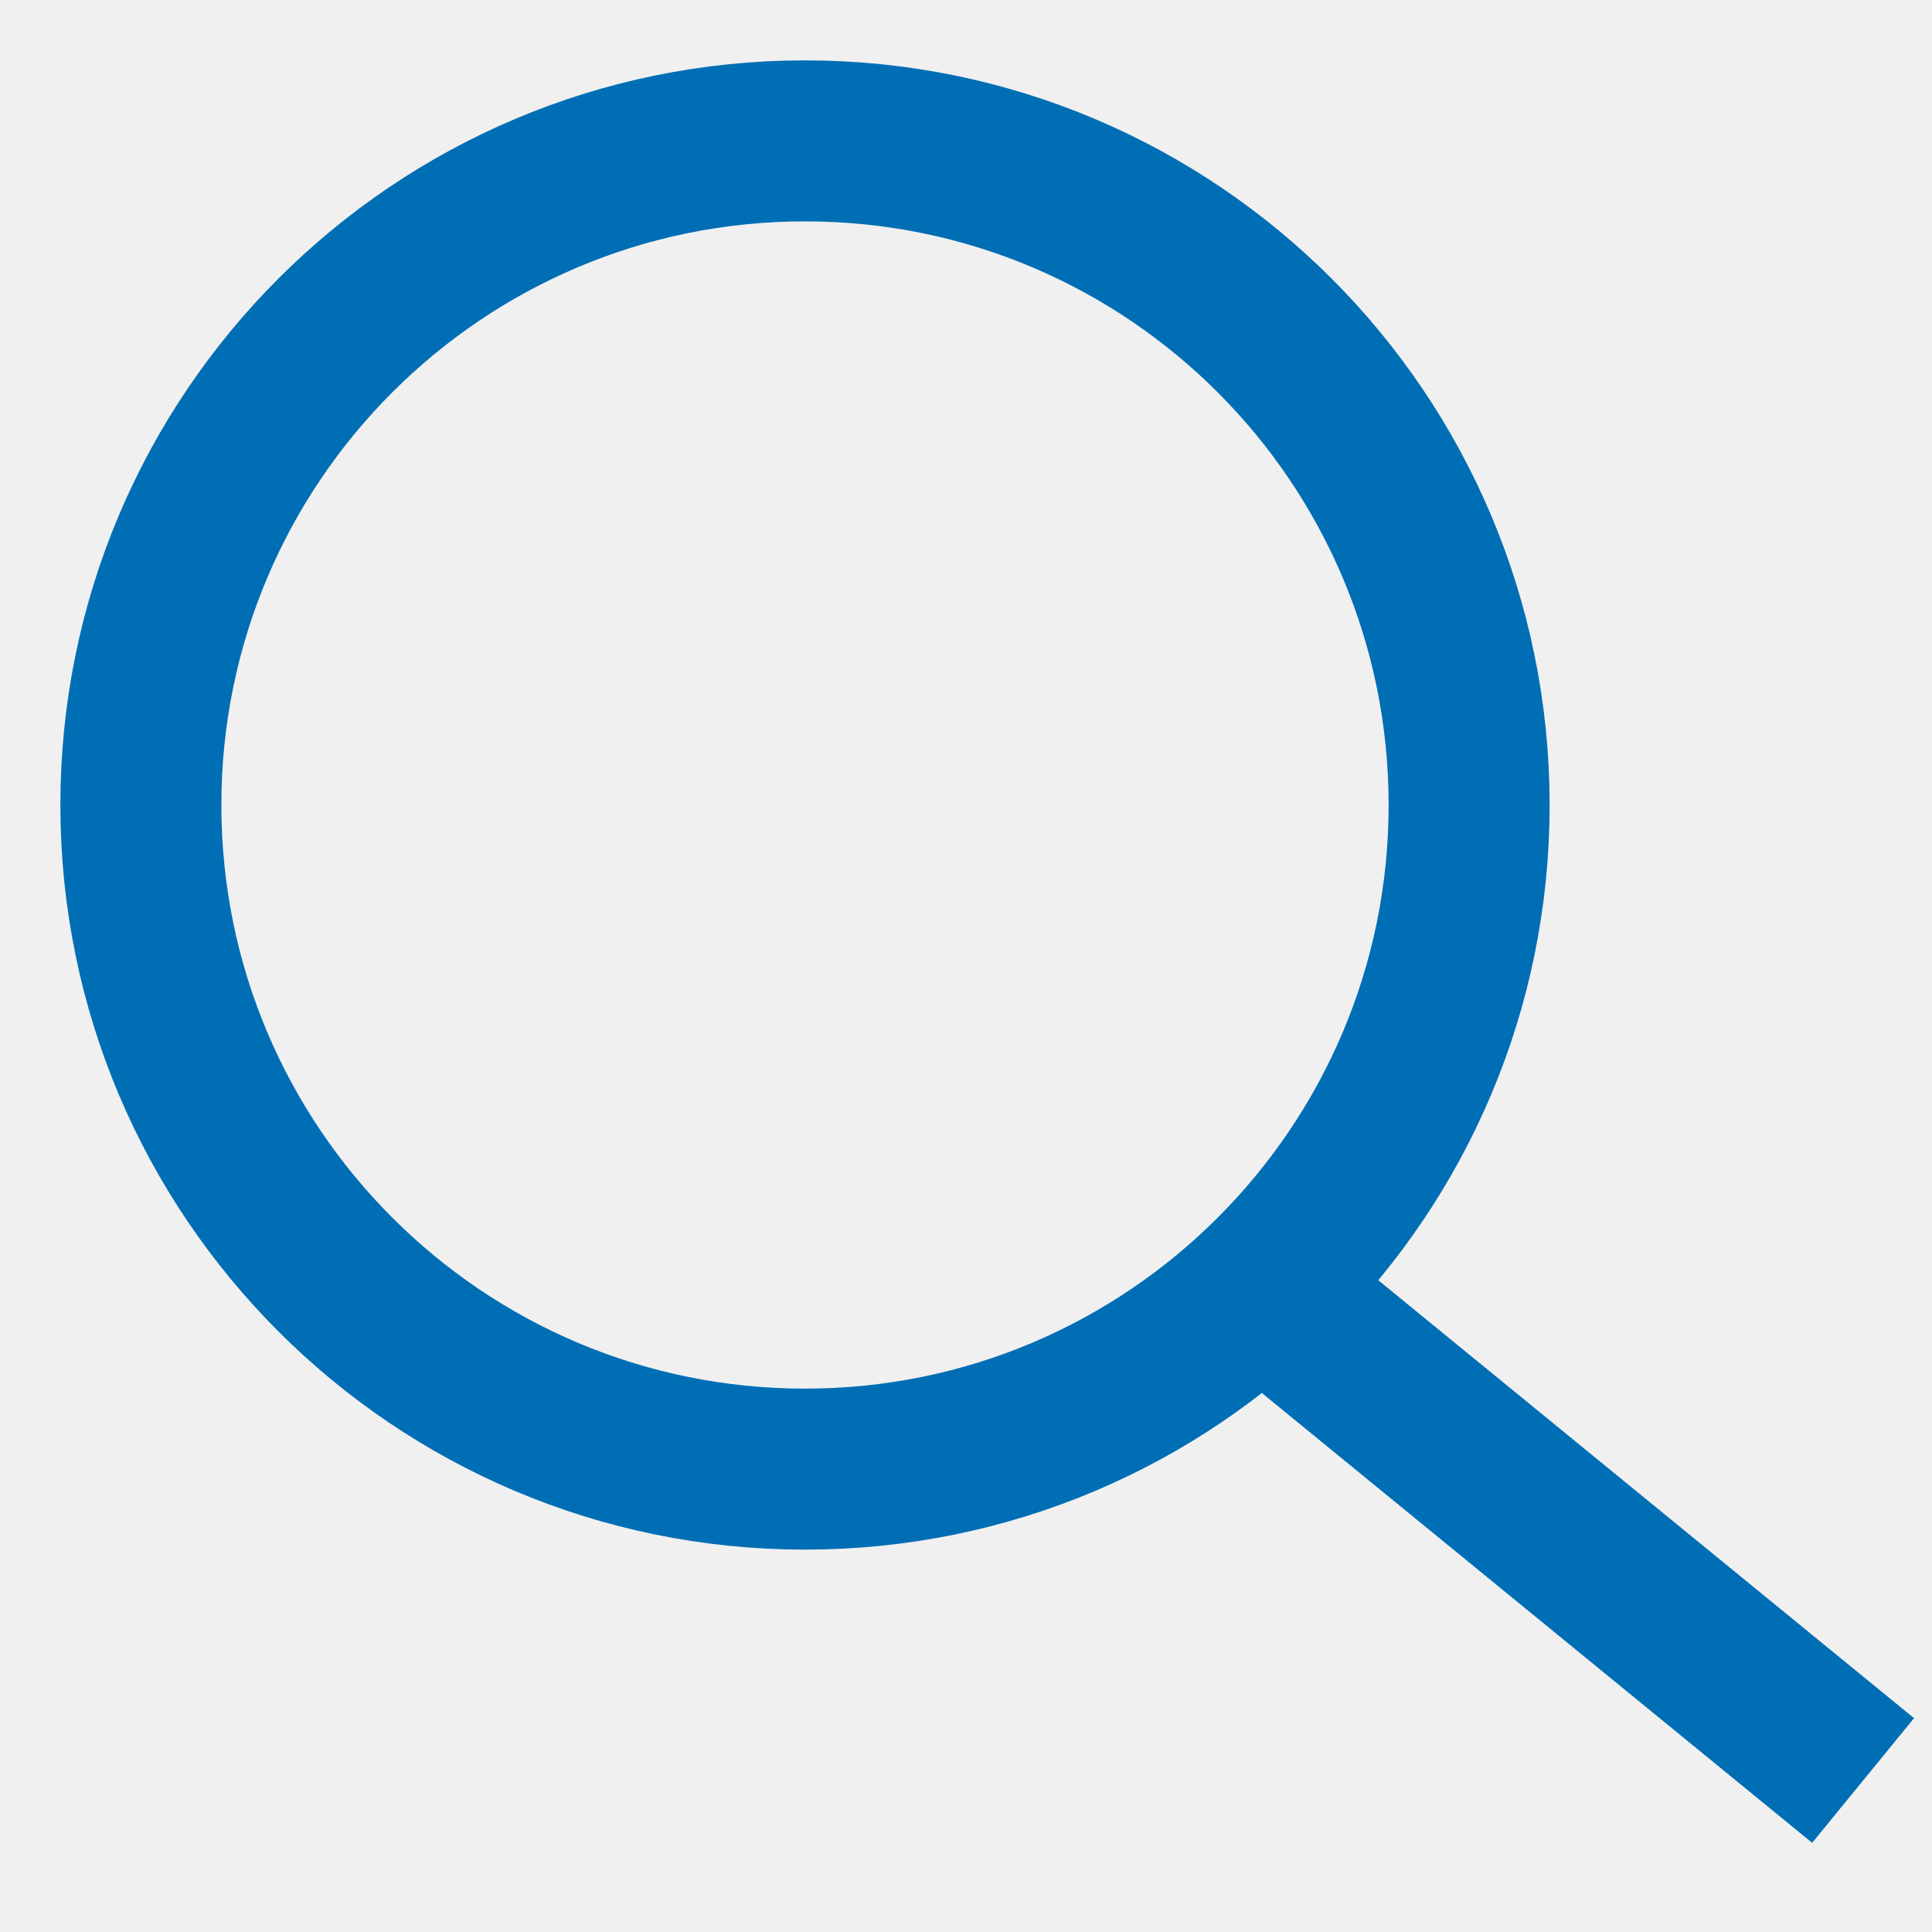
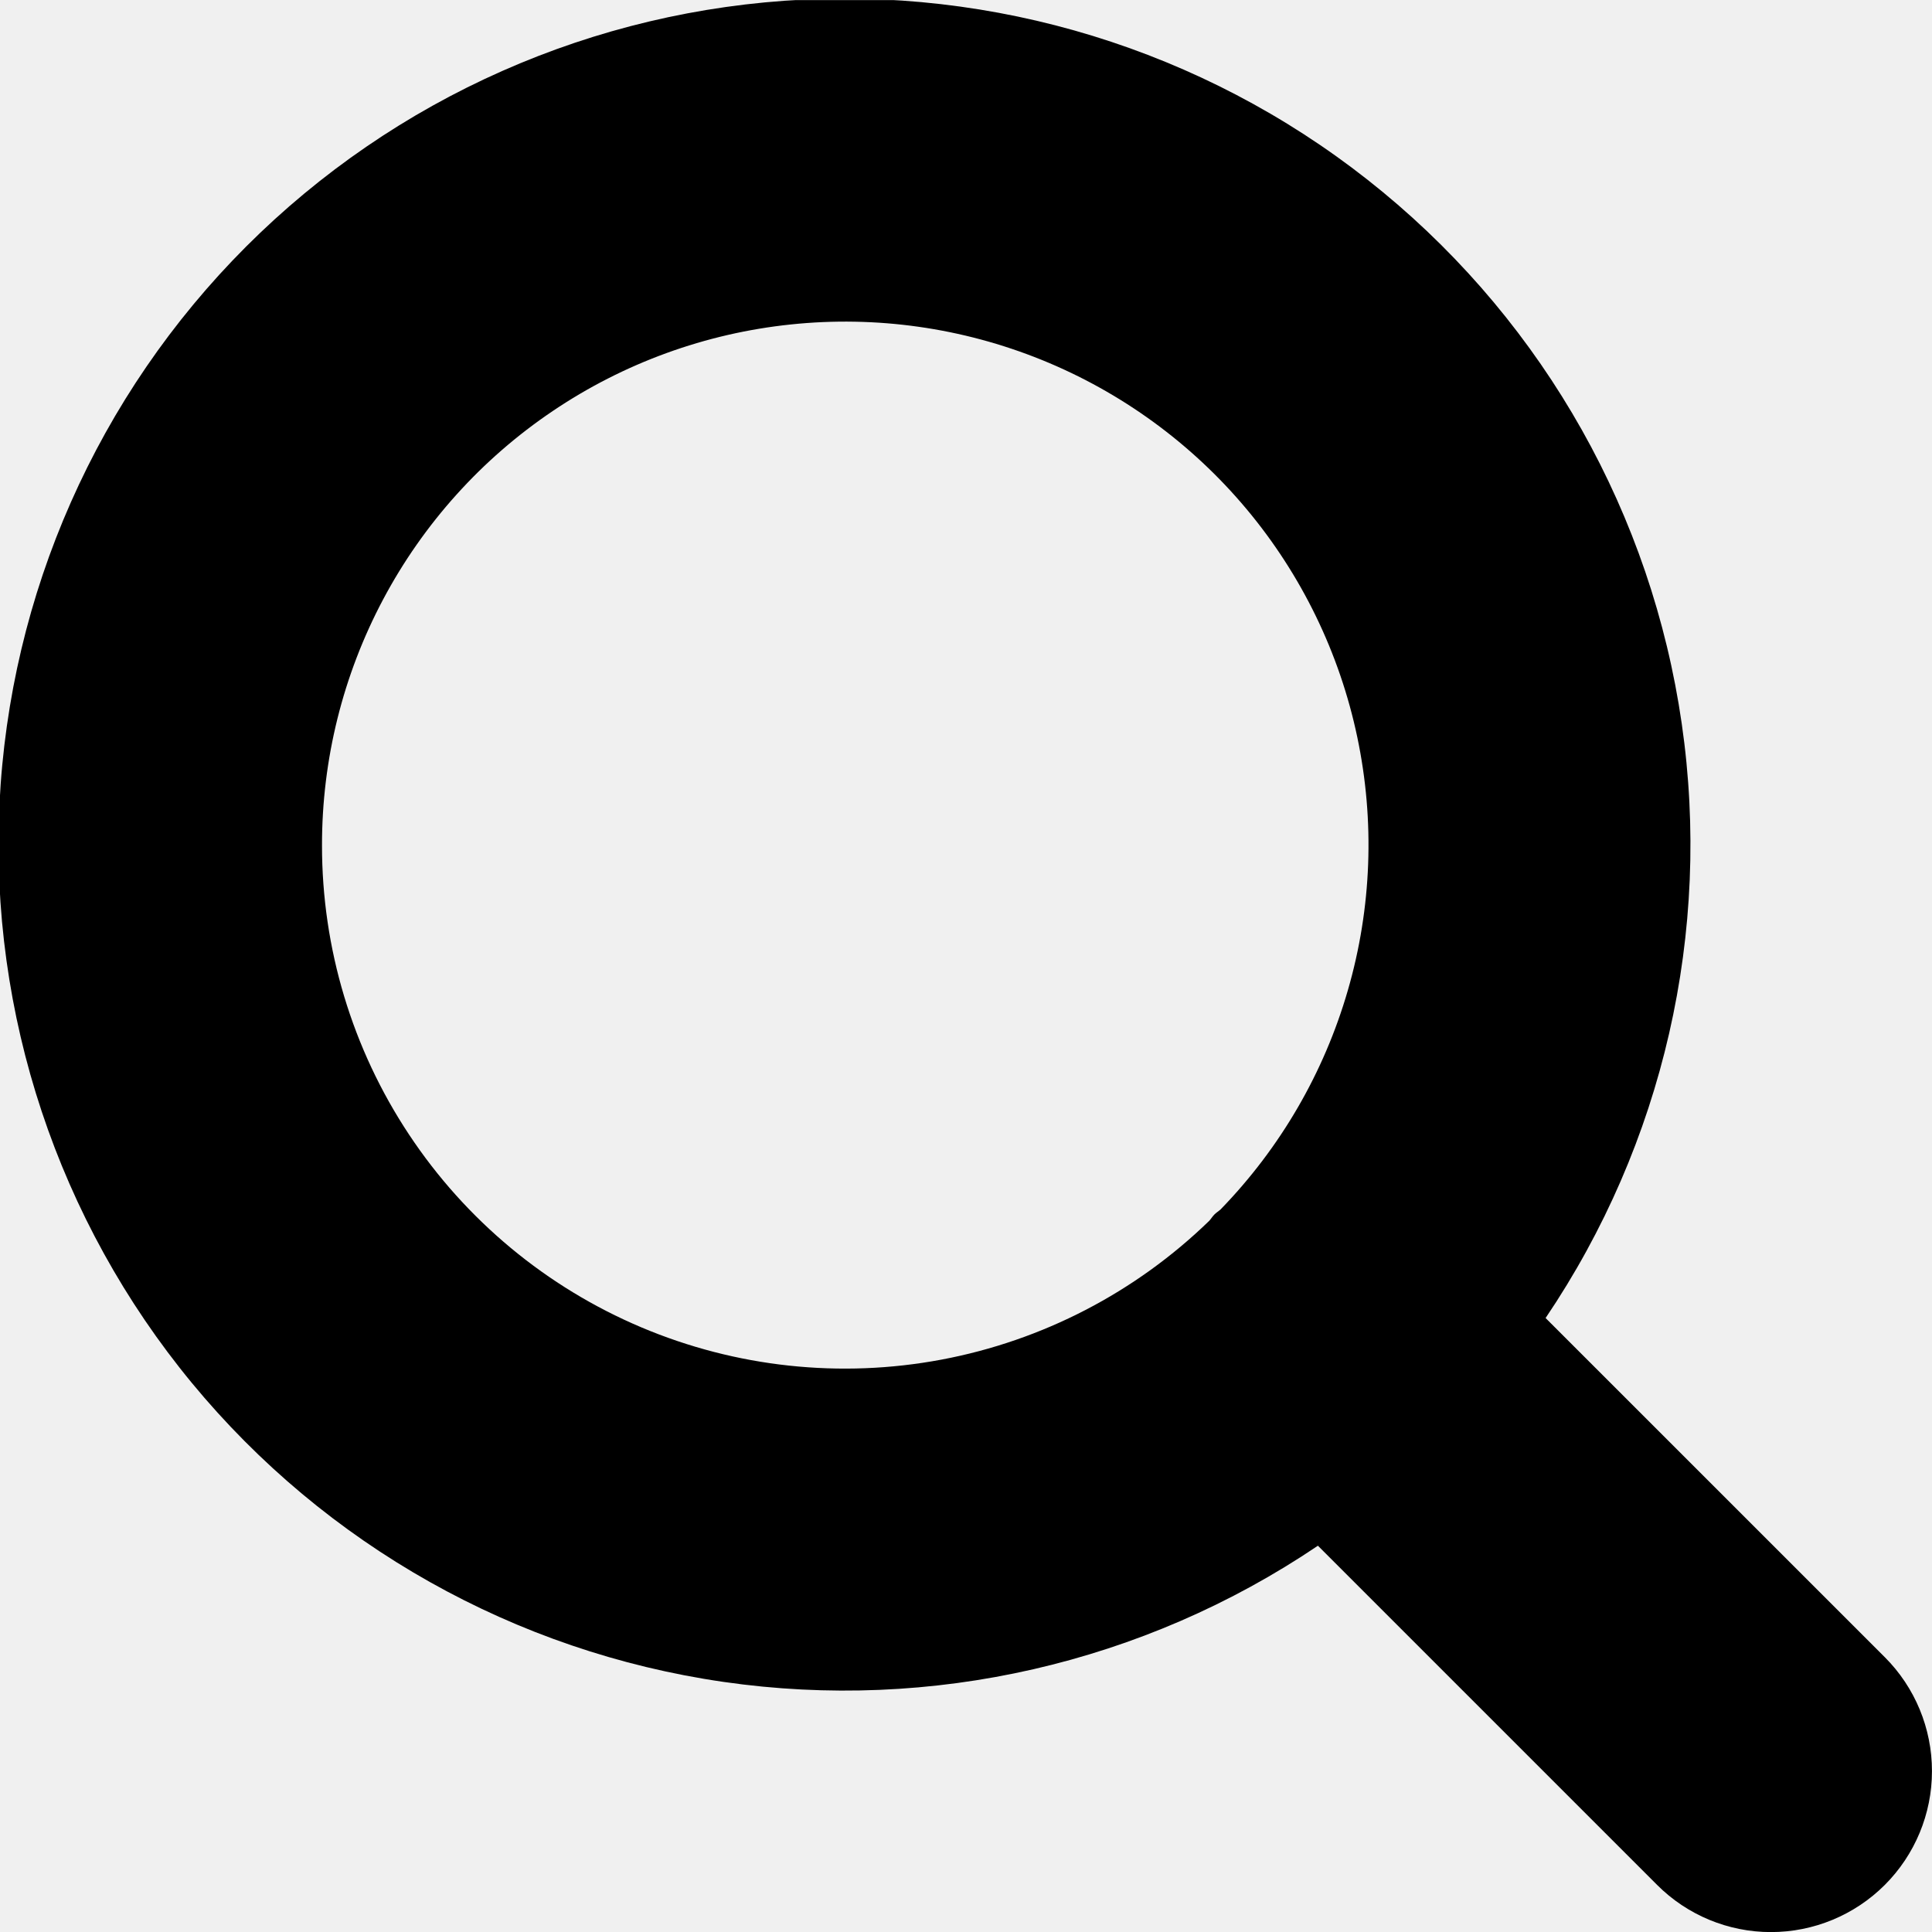
- <svg xmlns="http://www.w3.org/2000/svg" width="24" height="24" viewBox="0 0 24 24" fill="none">
-   <path d="M10 18.25C14.556 18.25 18.25 14.556 18.25 10C18.25 5.444 14.556 1.75 10 1.75C5.444 1.75 1.75 5.444 1.75 10C1.75 14.556 5.444 18.25 10 18.25Z" stroke="#006EB5" stroke-width="2" />
-   <path d="M23.144 22.118L15.844 16.151" stroke="#006EB5" stroke-width="2" />
+ <svg xmlns="http://www.w3.org/2000/svg" width="48" height="48" viewBox="0 0 48 48" fill="none">
+   <g clip-path="url(#clip0_6013_52519)">
+     <path d="M46.829 41.174L38.4 32.746C41.325 28.415 42.531 23.149 41.782 17.976C41.035 12.803 38.386 8.095 34.354 4.77C30.322 1.444 25.196 -0.26 19.975 -0.01C14.755 0.241 9.815 2.427 6.119 6.122C2.423 9.818 0.237 14.758 -0.013 19.979C-0.263 25.199 1.441 30.325 4.766 34.358C8.092 38.389 12.8 41.038 17.973 41.786C23.145 42.534 28.411 41.328 32.743 38.403L41.17 46.83C41.92 47.581 42.937 48.002 43.998 48.002C45.059 48.002 46.076 47.581 46.827 46.831C47.577 46.081 47.999 45.064 47.999 44.003C47.999 42.942 47.579 41.925 46.829 41.174ZM8 21.002C7.998 18.872 8.519 16.774 9.519 14.892C10.518 13.011 11.964 11.404 13.731 10.213C15.497 9.021 17.529 8.282 19.648 8.061C21.767 7.839 23.907 8.142 25.882 8.942C27.856 9.742 29.604 11.015 30.971 12.649C32.338 14.283 33.282 16.228 33.721 18.312C34.16 20.397 34.08 22.558 33.487 24.604C32.895 26.651 31.809 28.52 30.325 30.048C30.275 30.093 30.219 30.126 30.171 30.174C30.123 30.222 30.091 30.278 30.046 30.328C28.214 32.108 25.898 33.309 23.387 33.78C20.876 34.251 18.283 33.971 15.93 32.976C13.578 31.981 11.57 30.314 10.16 28.184C8.749 26.055 7.998 23.557 8 21.002Z" fill="black" />
+   </g>
+   <defs>
+     <clipPath id="clip0_6013_52519">
+       <rect width="48" height="48" fill="white" transform="translate(0 0.00195312)" />
+     </clipPath>
+   </defs>
</svg>
